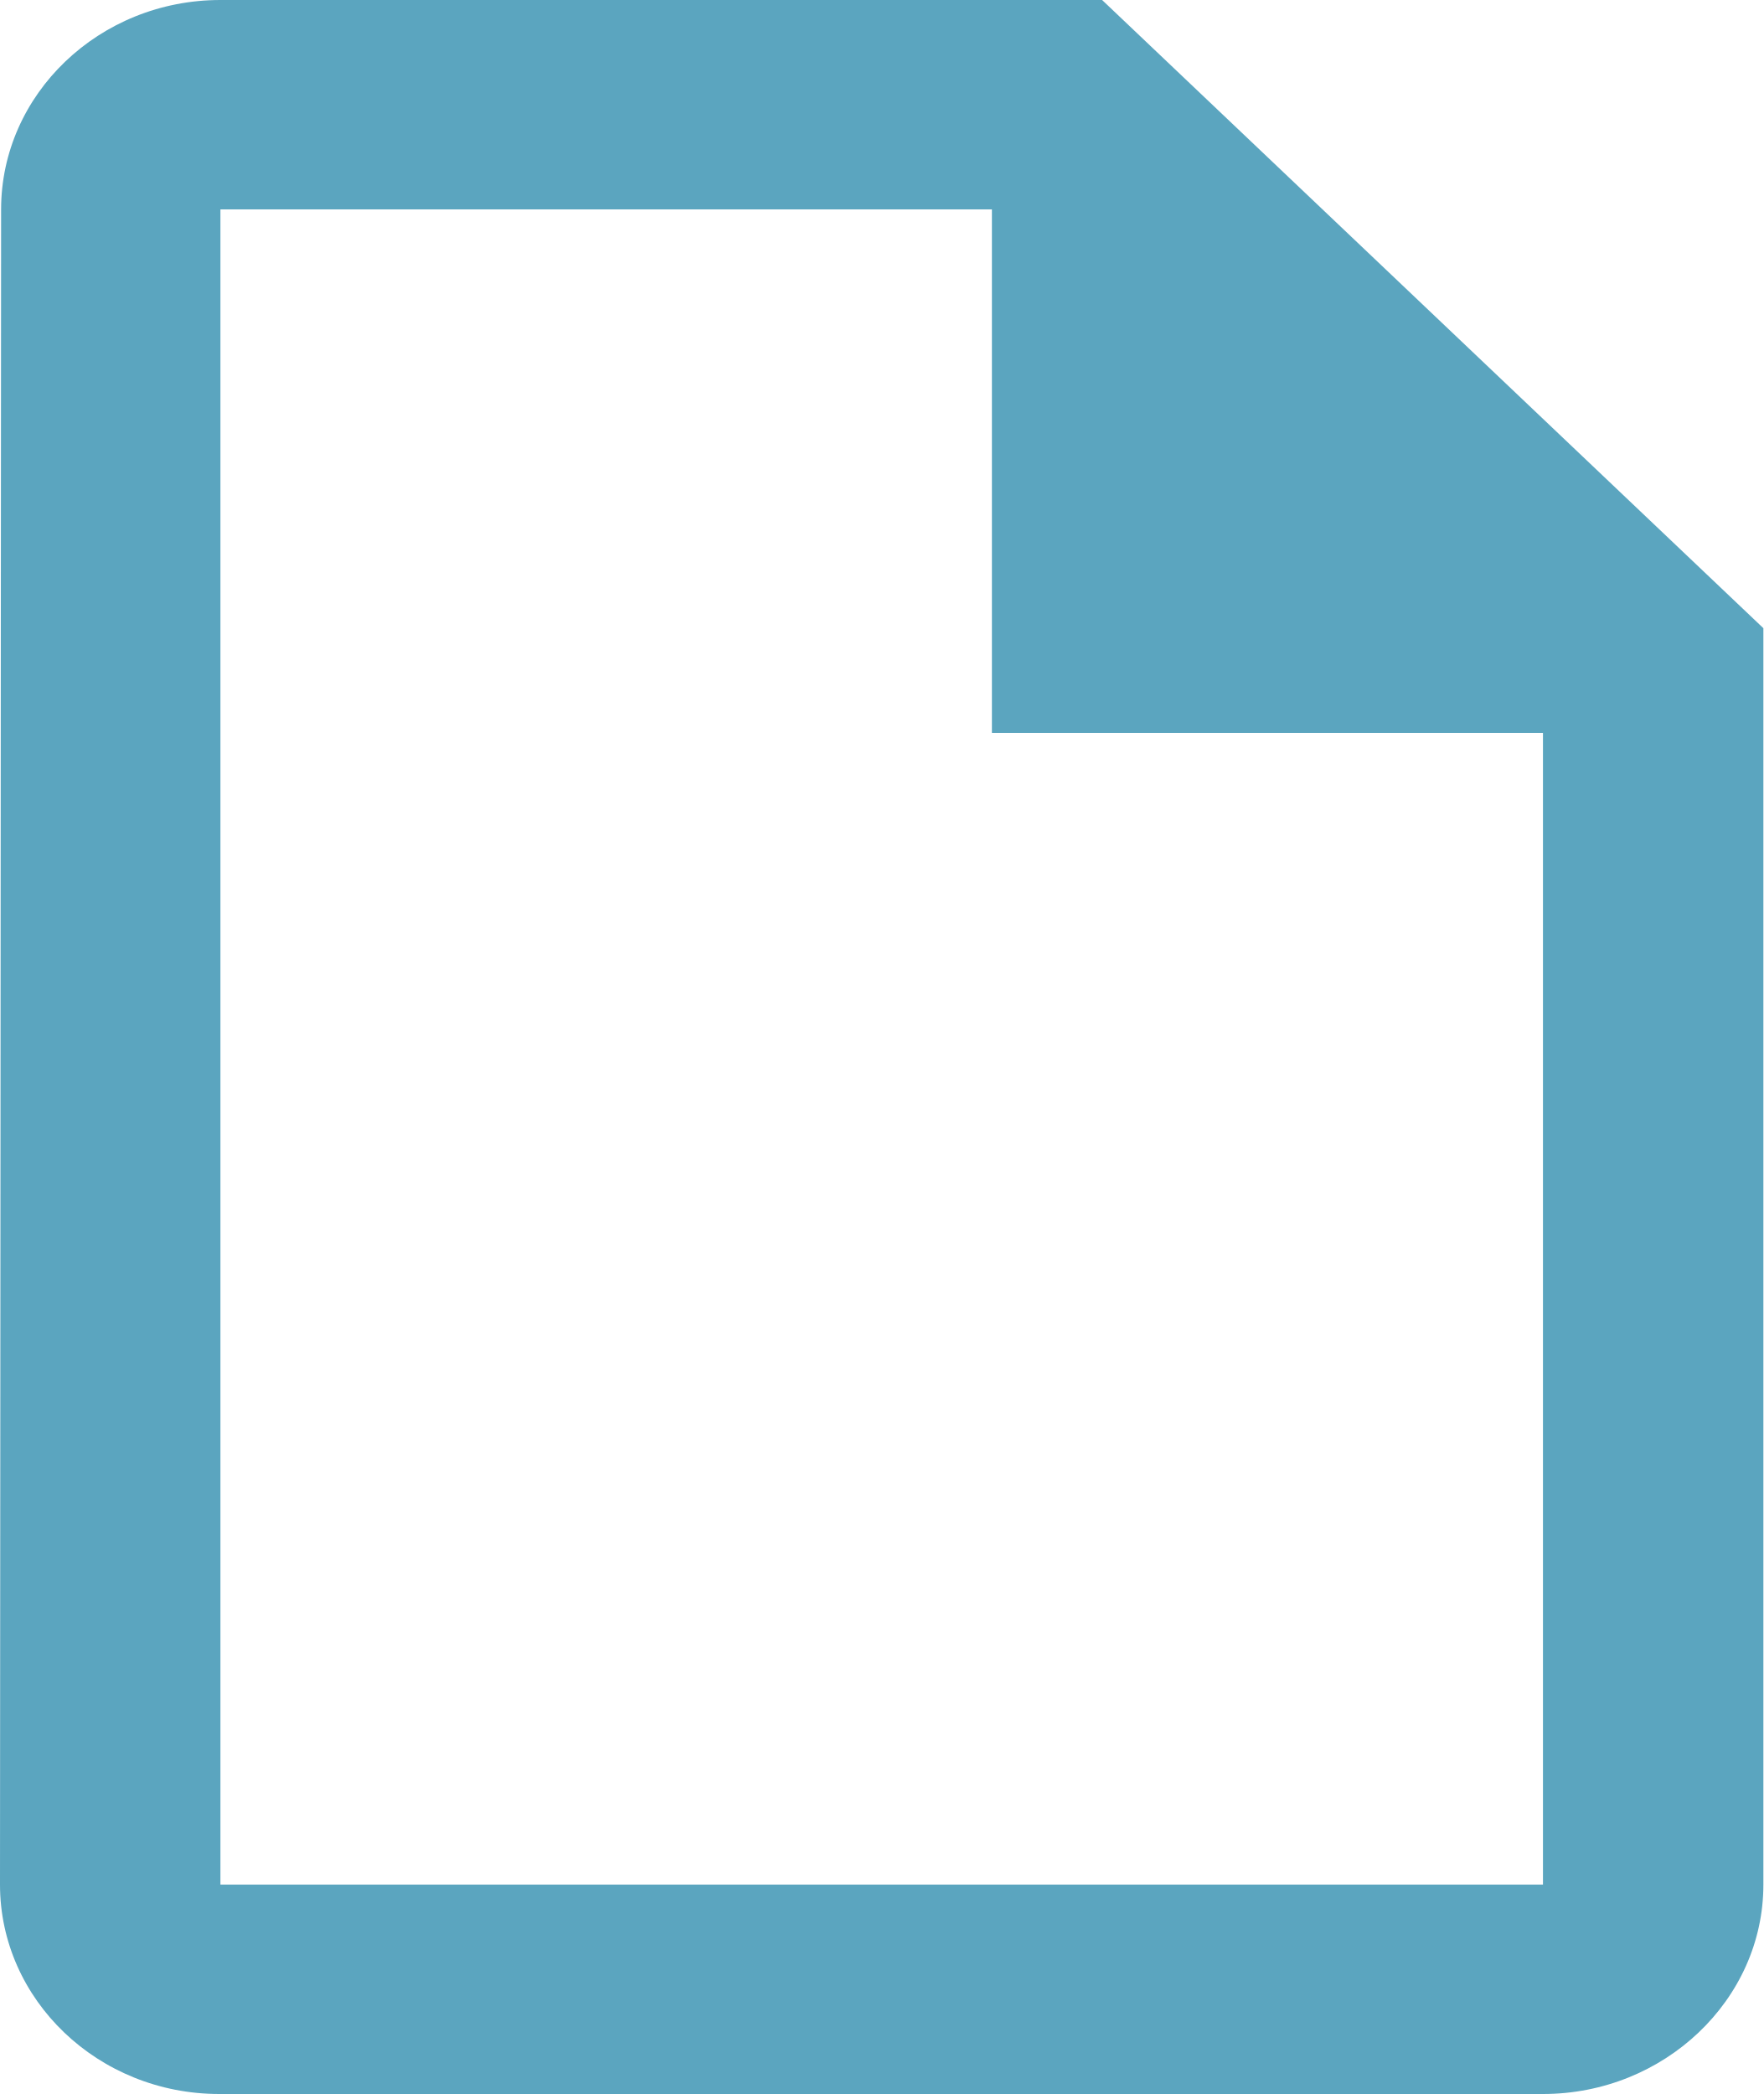
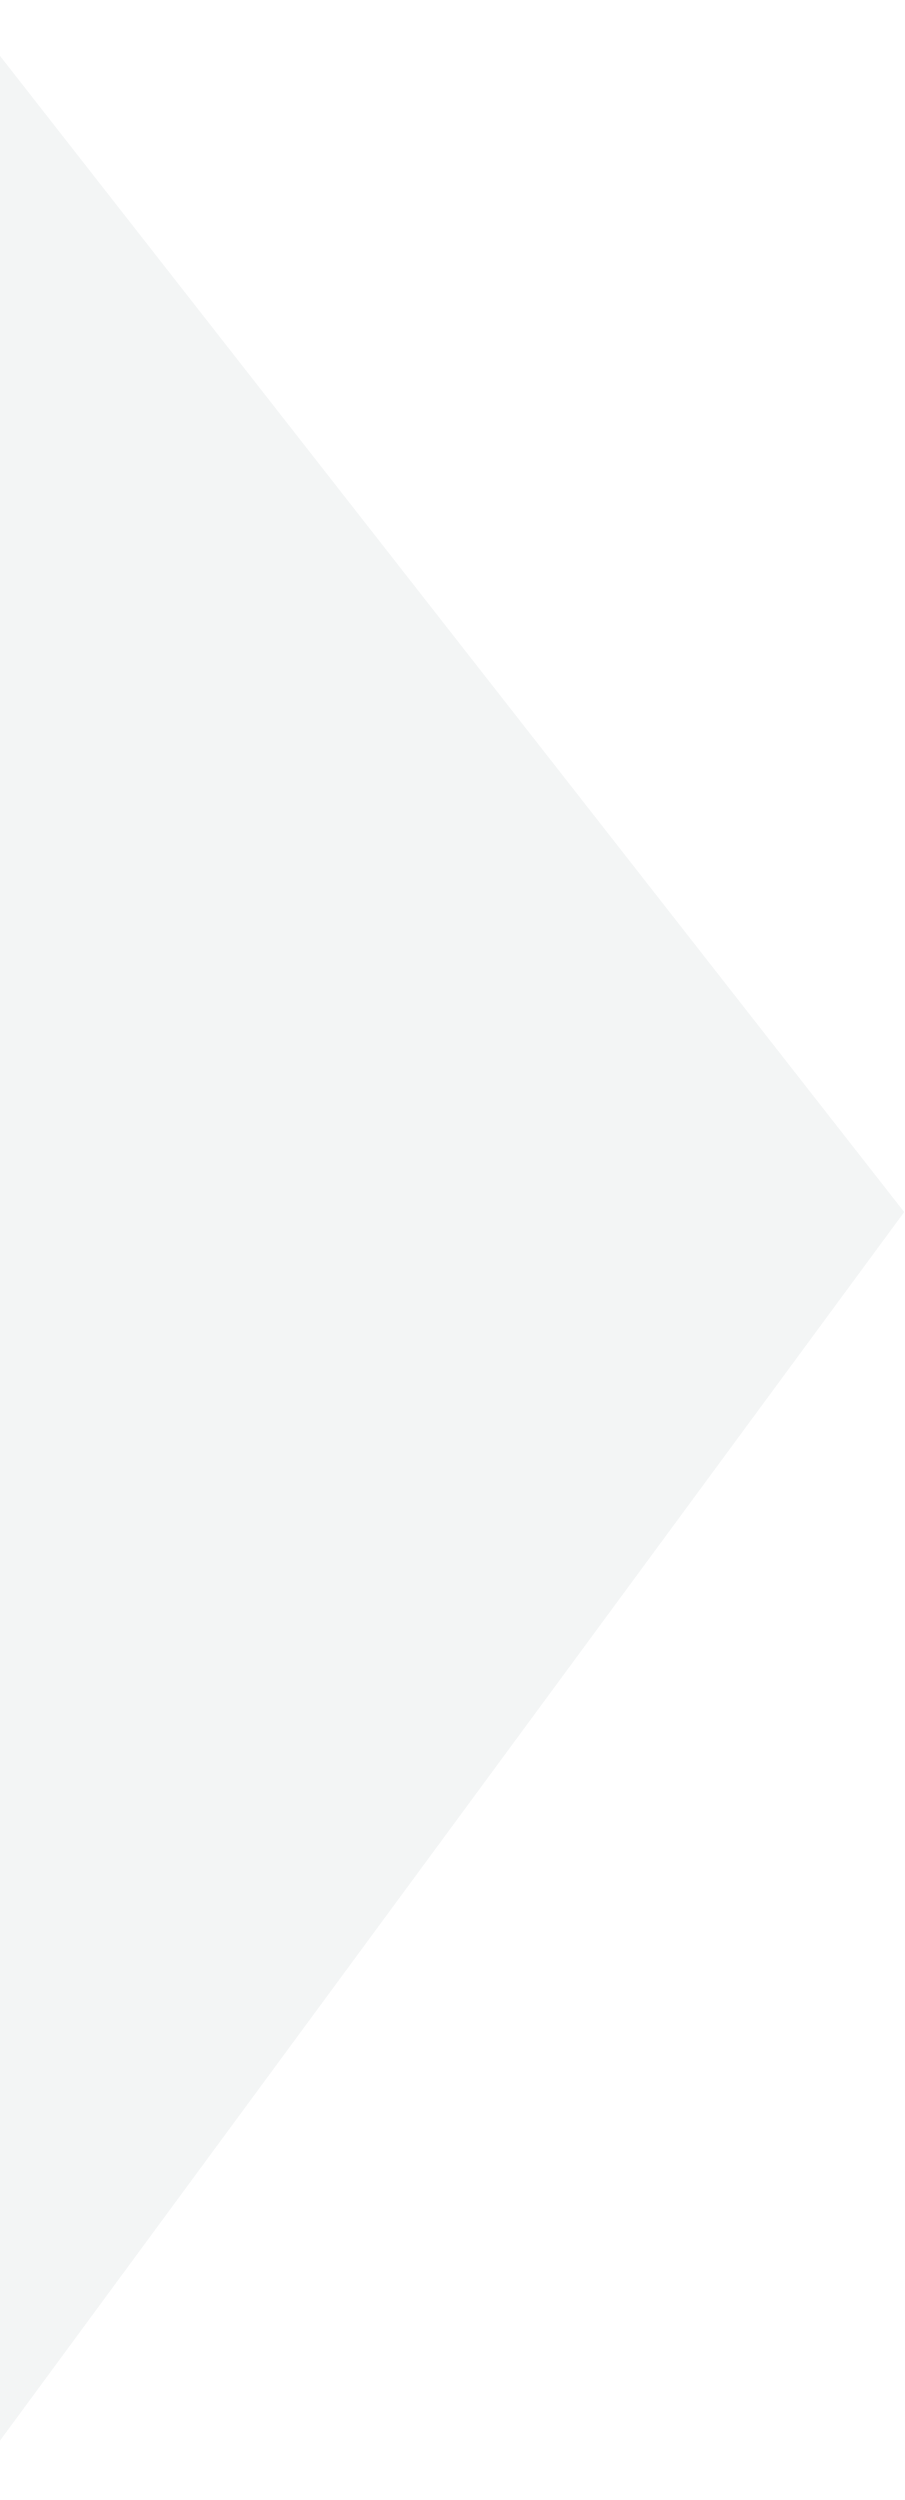
- <svg xmlns="http://www.w3.org/2000/svg" width="16" height="19" viewBox="0 0 16 19" fill="none">
-   <path d="M10 0H2C0.9 0 0.01 0.855 0.01 1.9L0 17.1C0 18.145 0.89 19 1.99 19H14C15.1 19 16 18.145 16 17.1V5.7L10 0ZM2 17.1V1.9H9V6.65H14V17.1H2Z" fill="#5BA5BF" />
+ <svg xmlns="http://www.w3.org/2000/svg" width="570" height="1576" viewBox="0 0 570 1576" fill="none">
+   <path d="M-663 764.081L-27.556 0L570 764.081L-27.556 1576L-663 764.081Z" fill="#03293B" fill-opacity="0.05" />
</svg>
